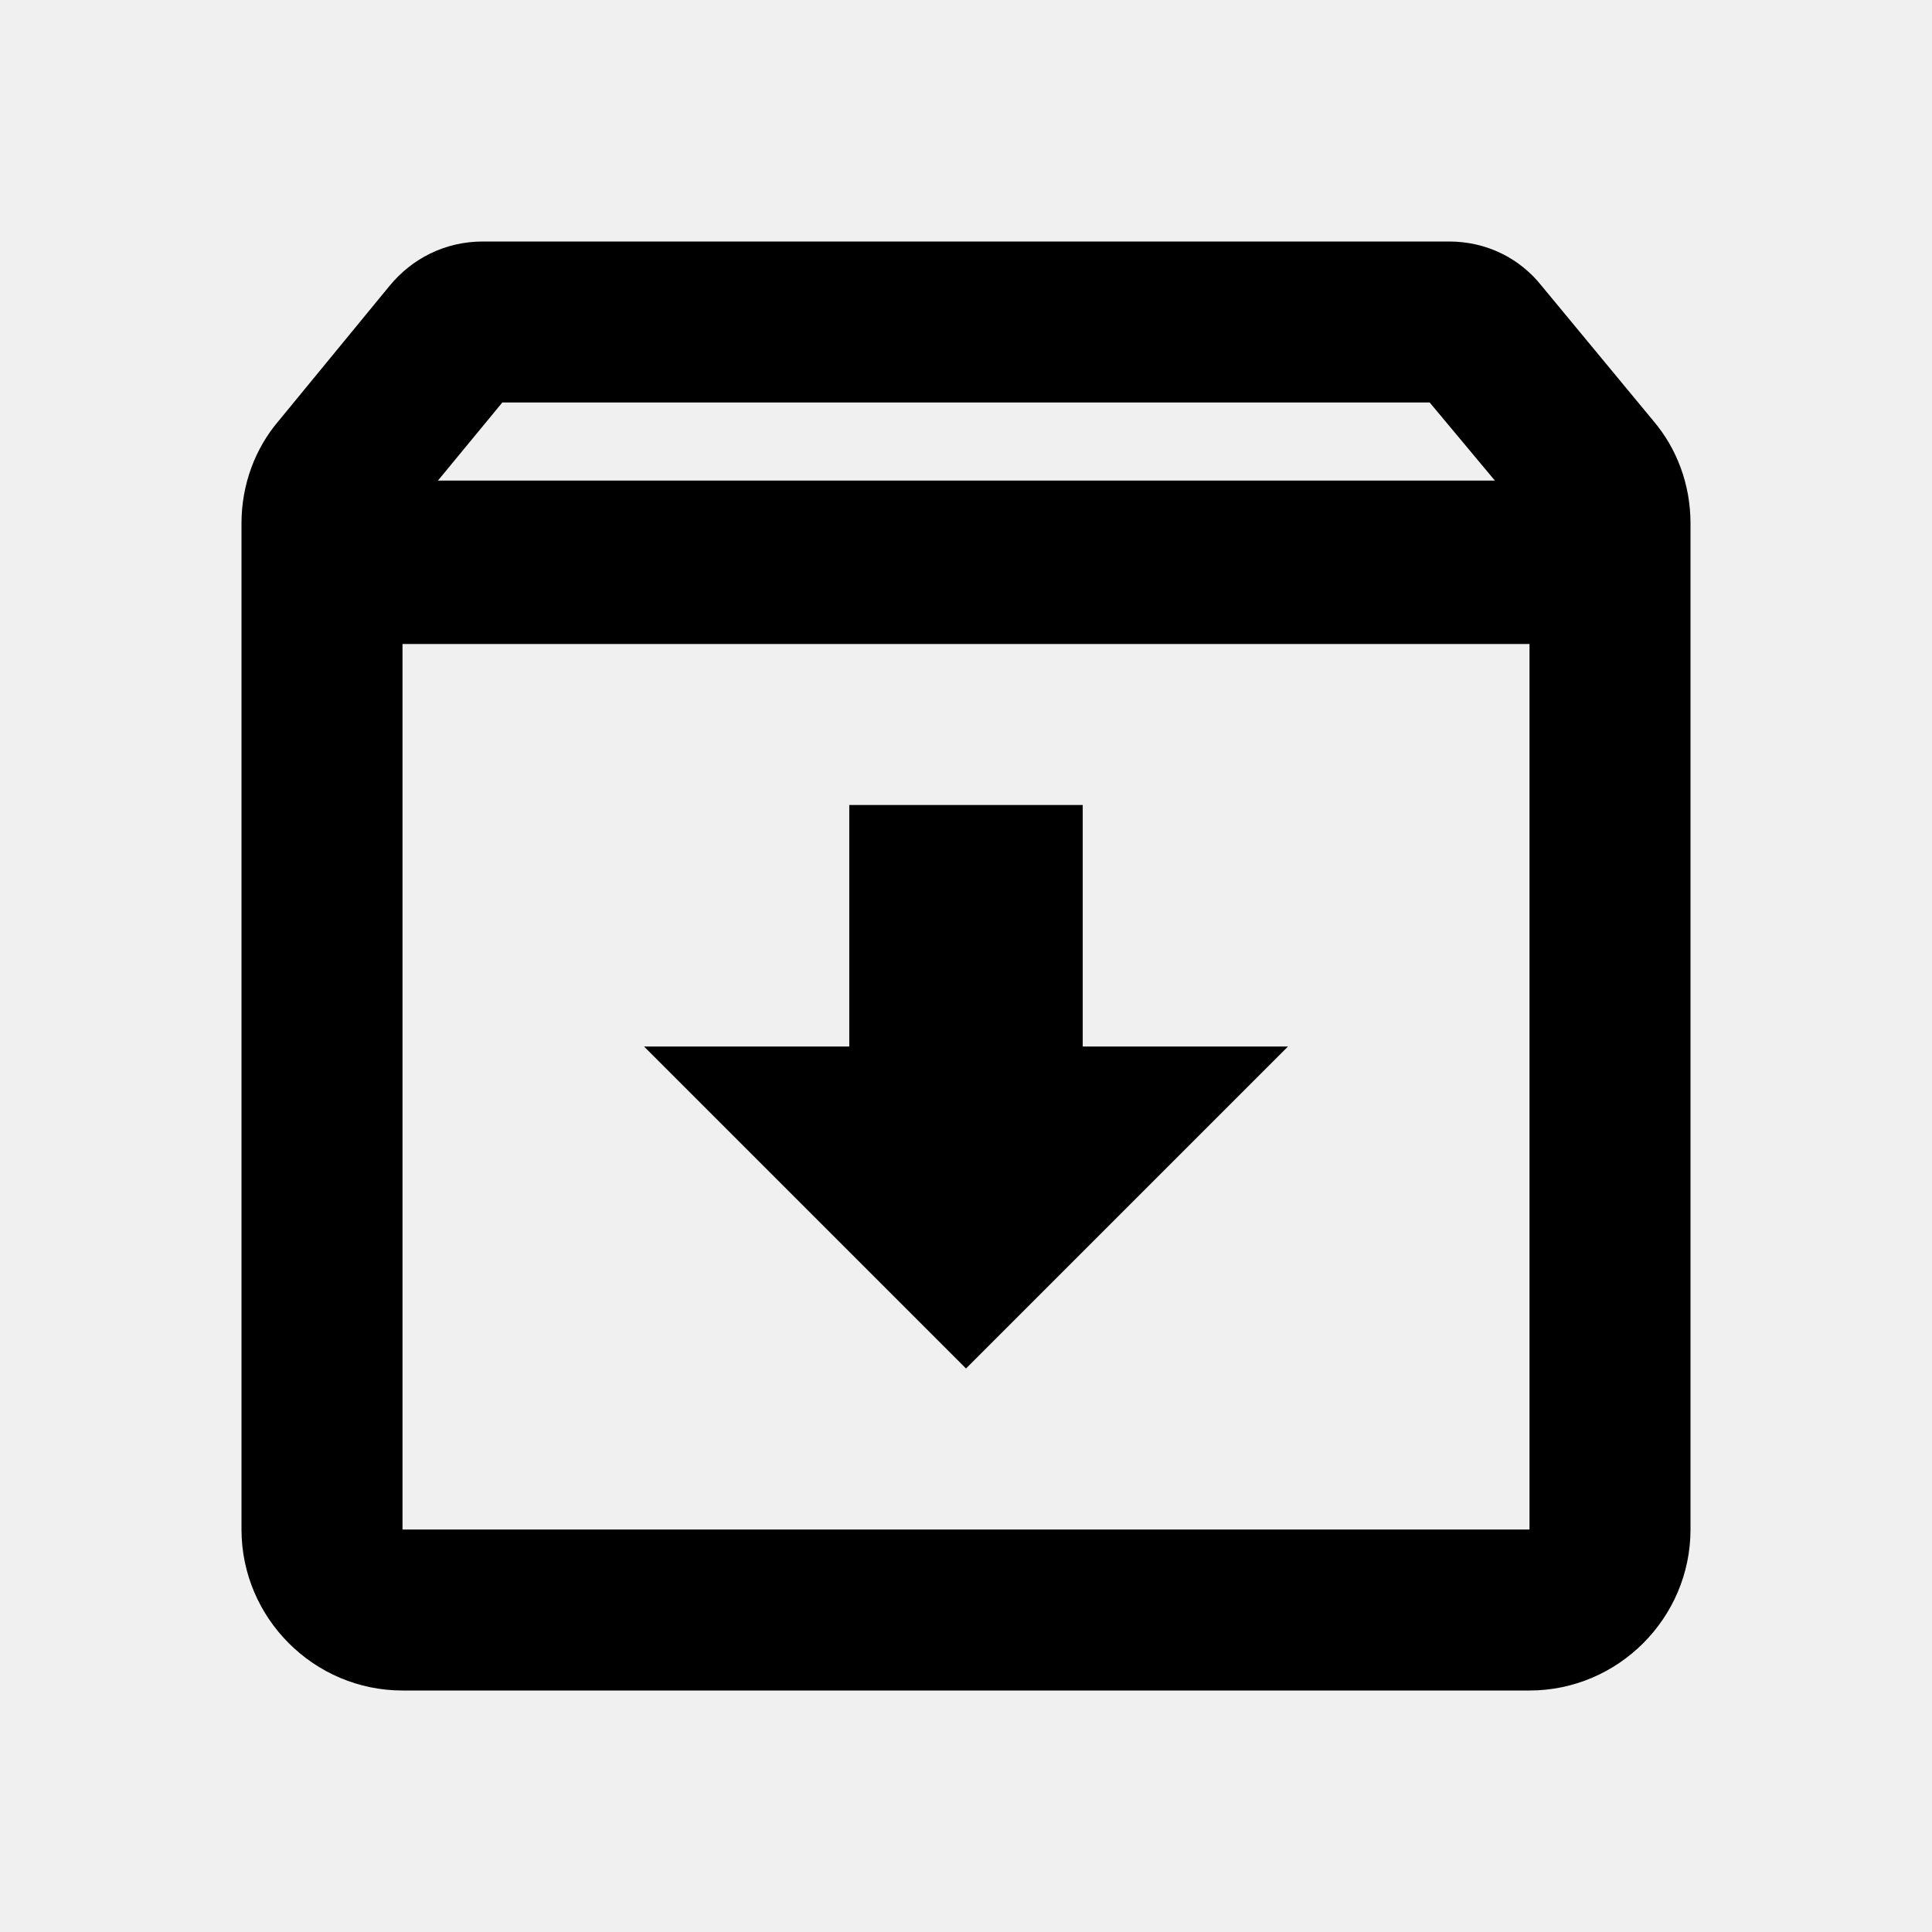
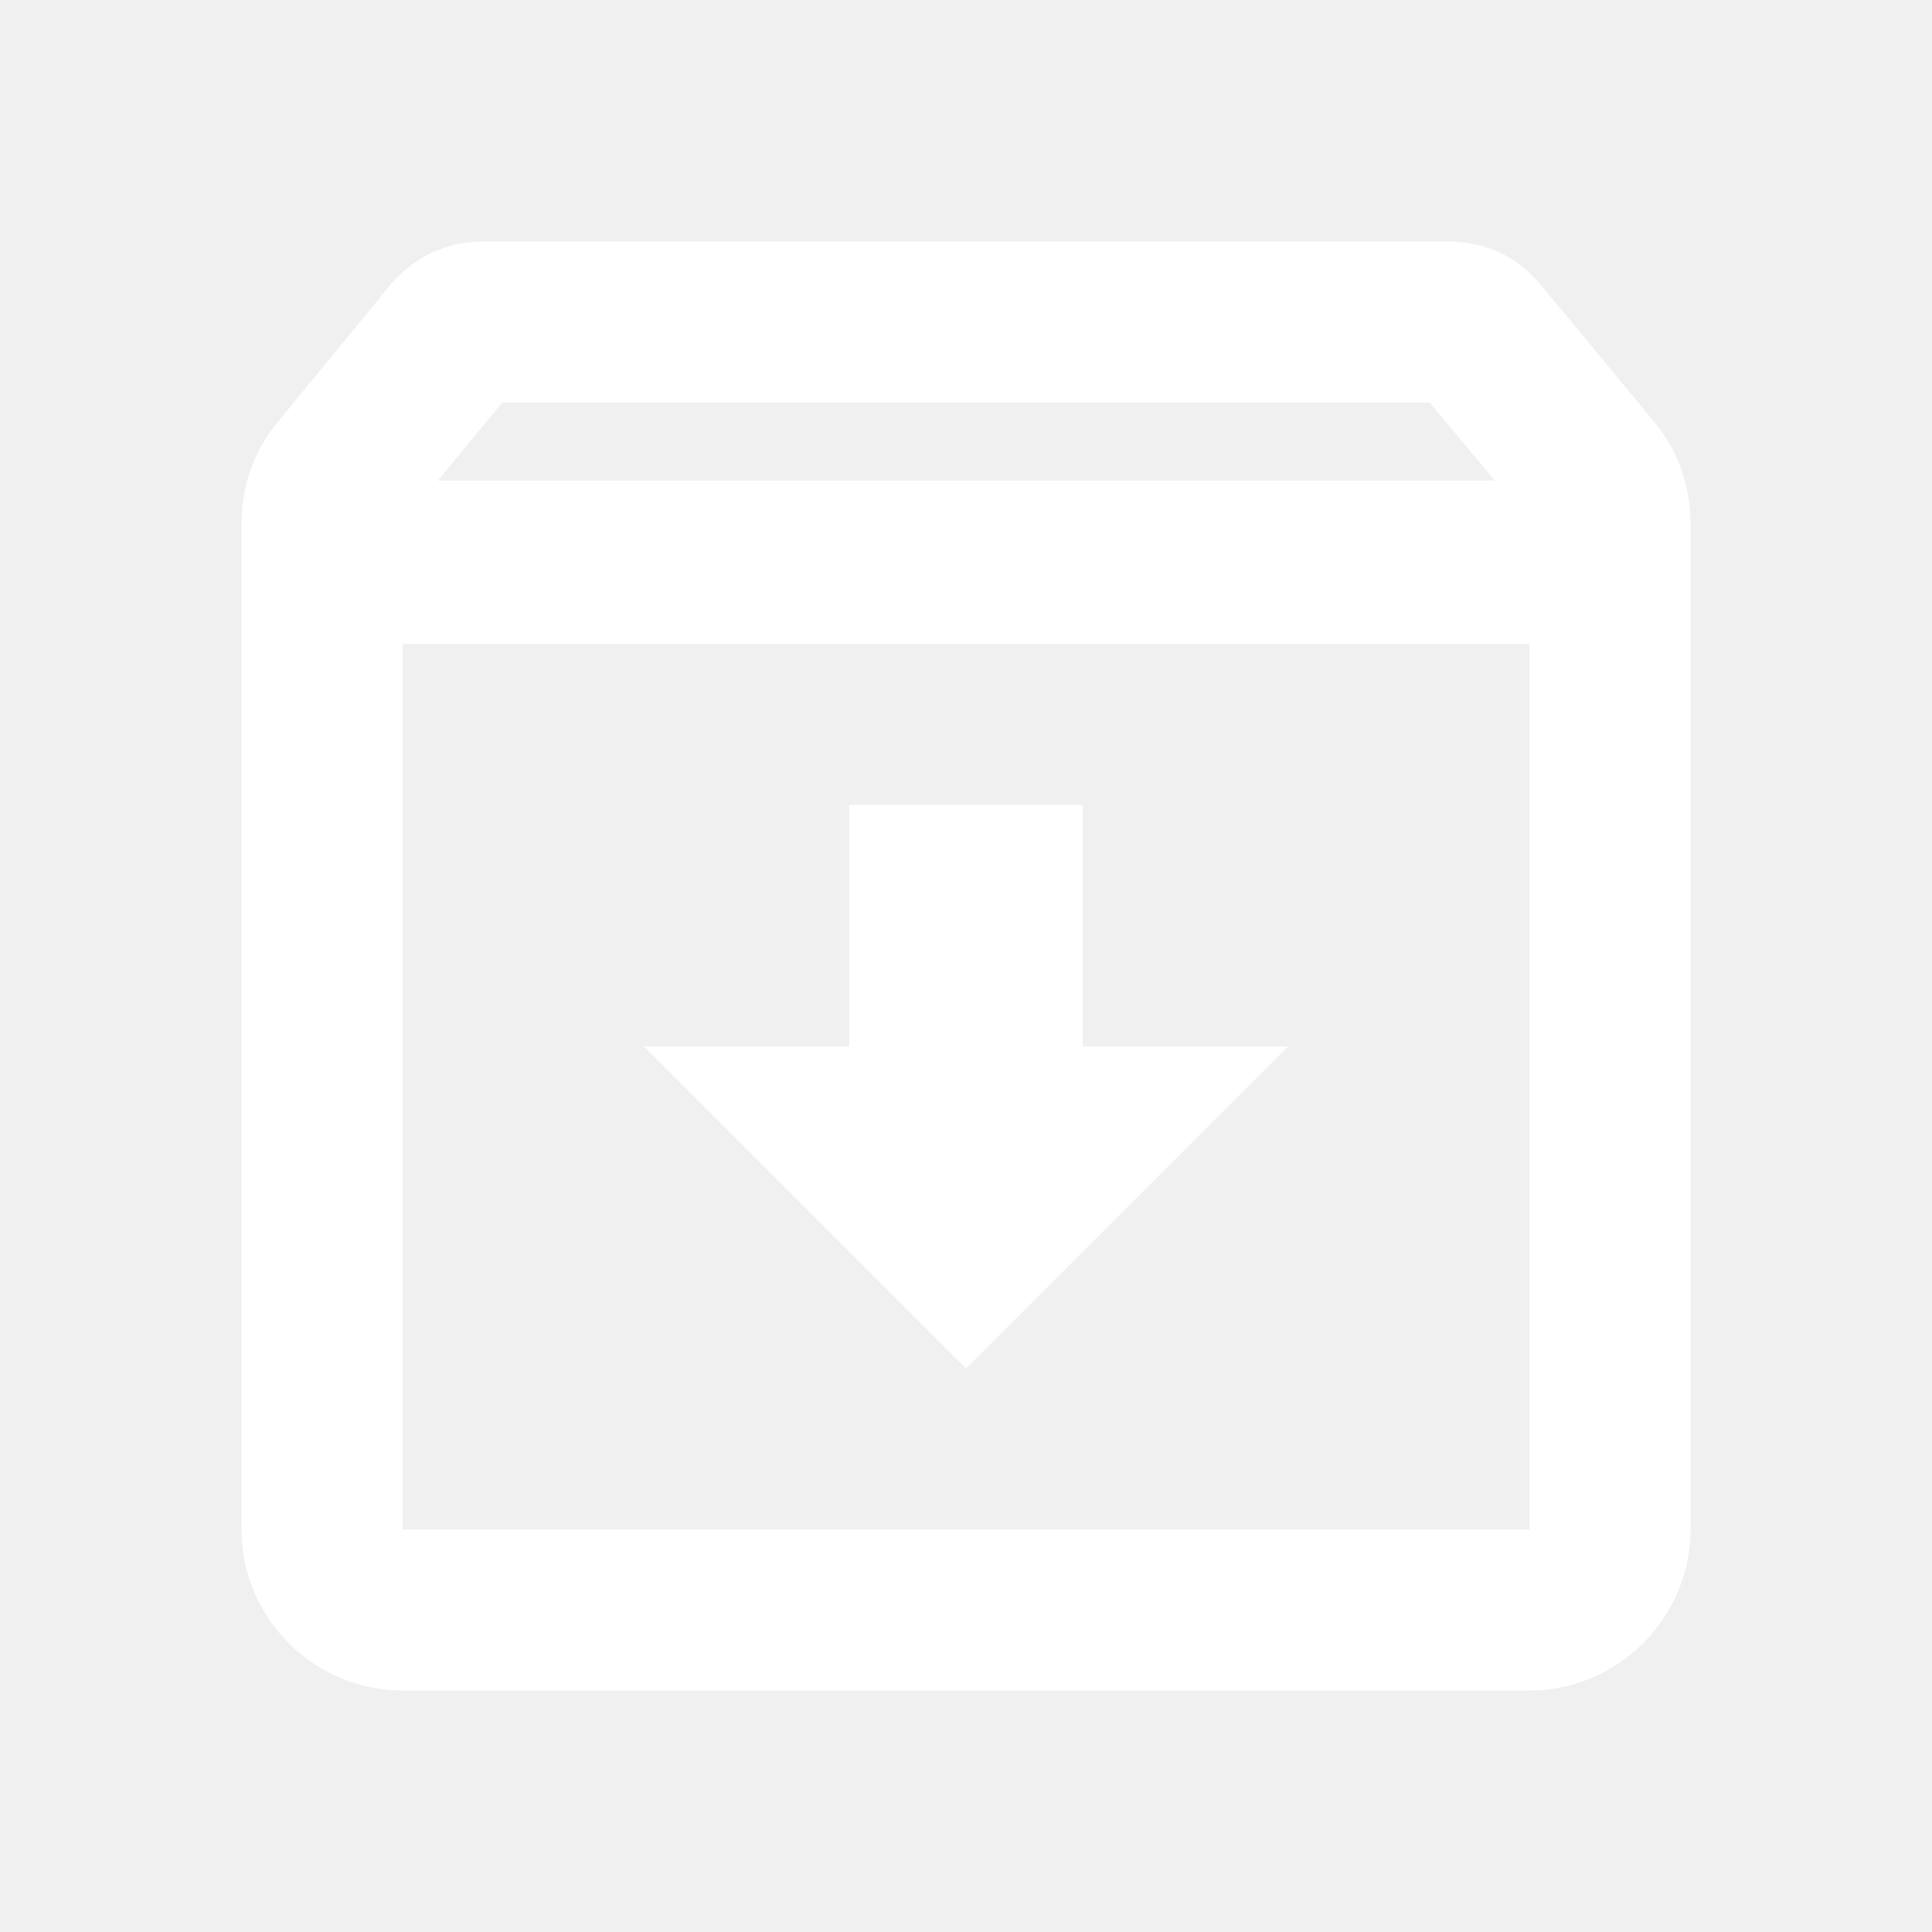
- <svg xmlns="http://www.w3.org/2000/svg" height="24px" viewBox="0 0 24 24" width="24px" fill="#000000">
+ <svg xmlns="http://www.w3.org/2000/svg" height="24px" viewBox="0 0 24 24" width="24px" fill="#ffffff">
  <path d="M0 0h24v24H0V0z" fill="none" />
  <path d="M20.54 5.23l-1.39-1.68C18.88 3.21 18.47 3 18 3H6c-.47 0-.88.21-1.16.55L3.46 5.23C3.17 5.57 3 6.02 3 6.5V19c0 1.1.9 2 2 2h14c1.1 0 2-.9 2-2V6.5c0-.48-.17-.93-.46-1.27zM6.24 5h11.52l.81.97H5.44l.8-.97zM5 19V8h14v11H5zm8.45-9h-2.9v3H8l4 4 4-4h-2.55z" />
</svg>
